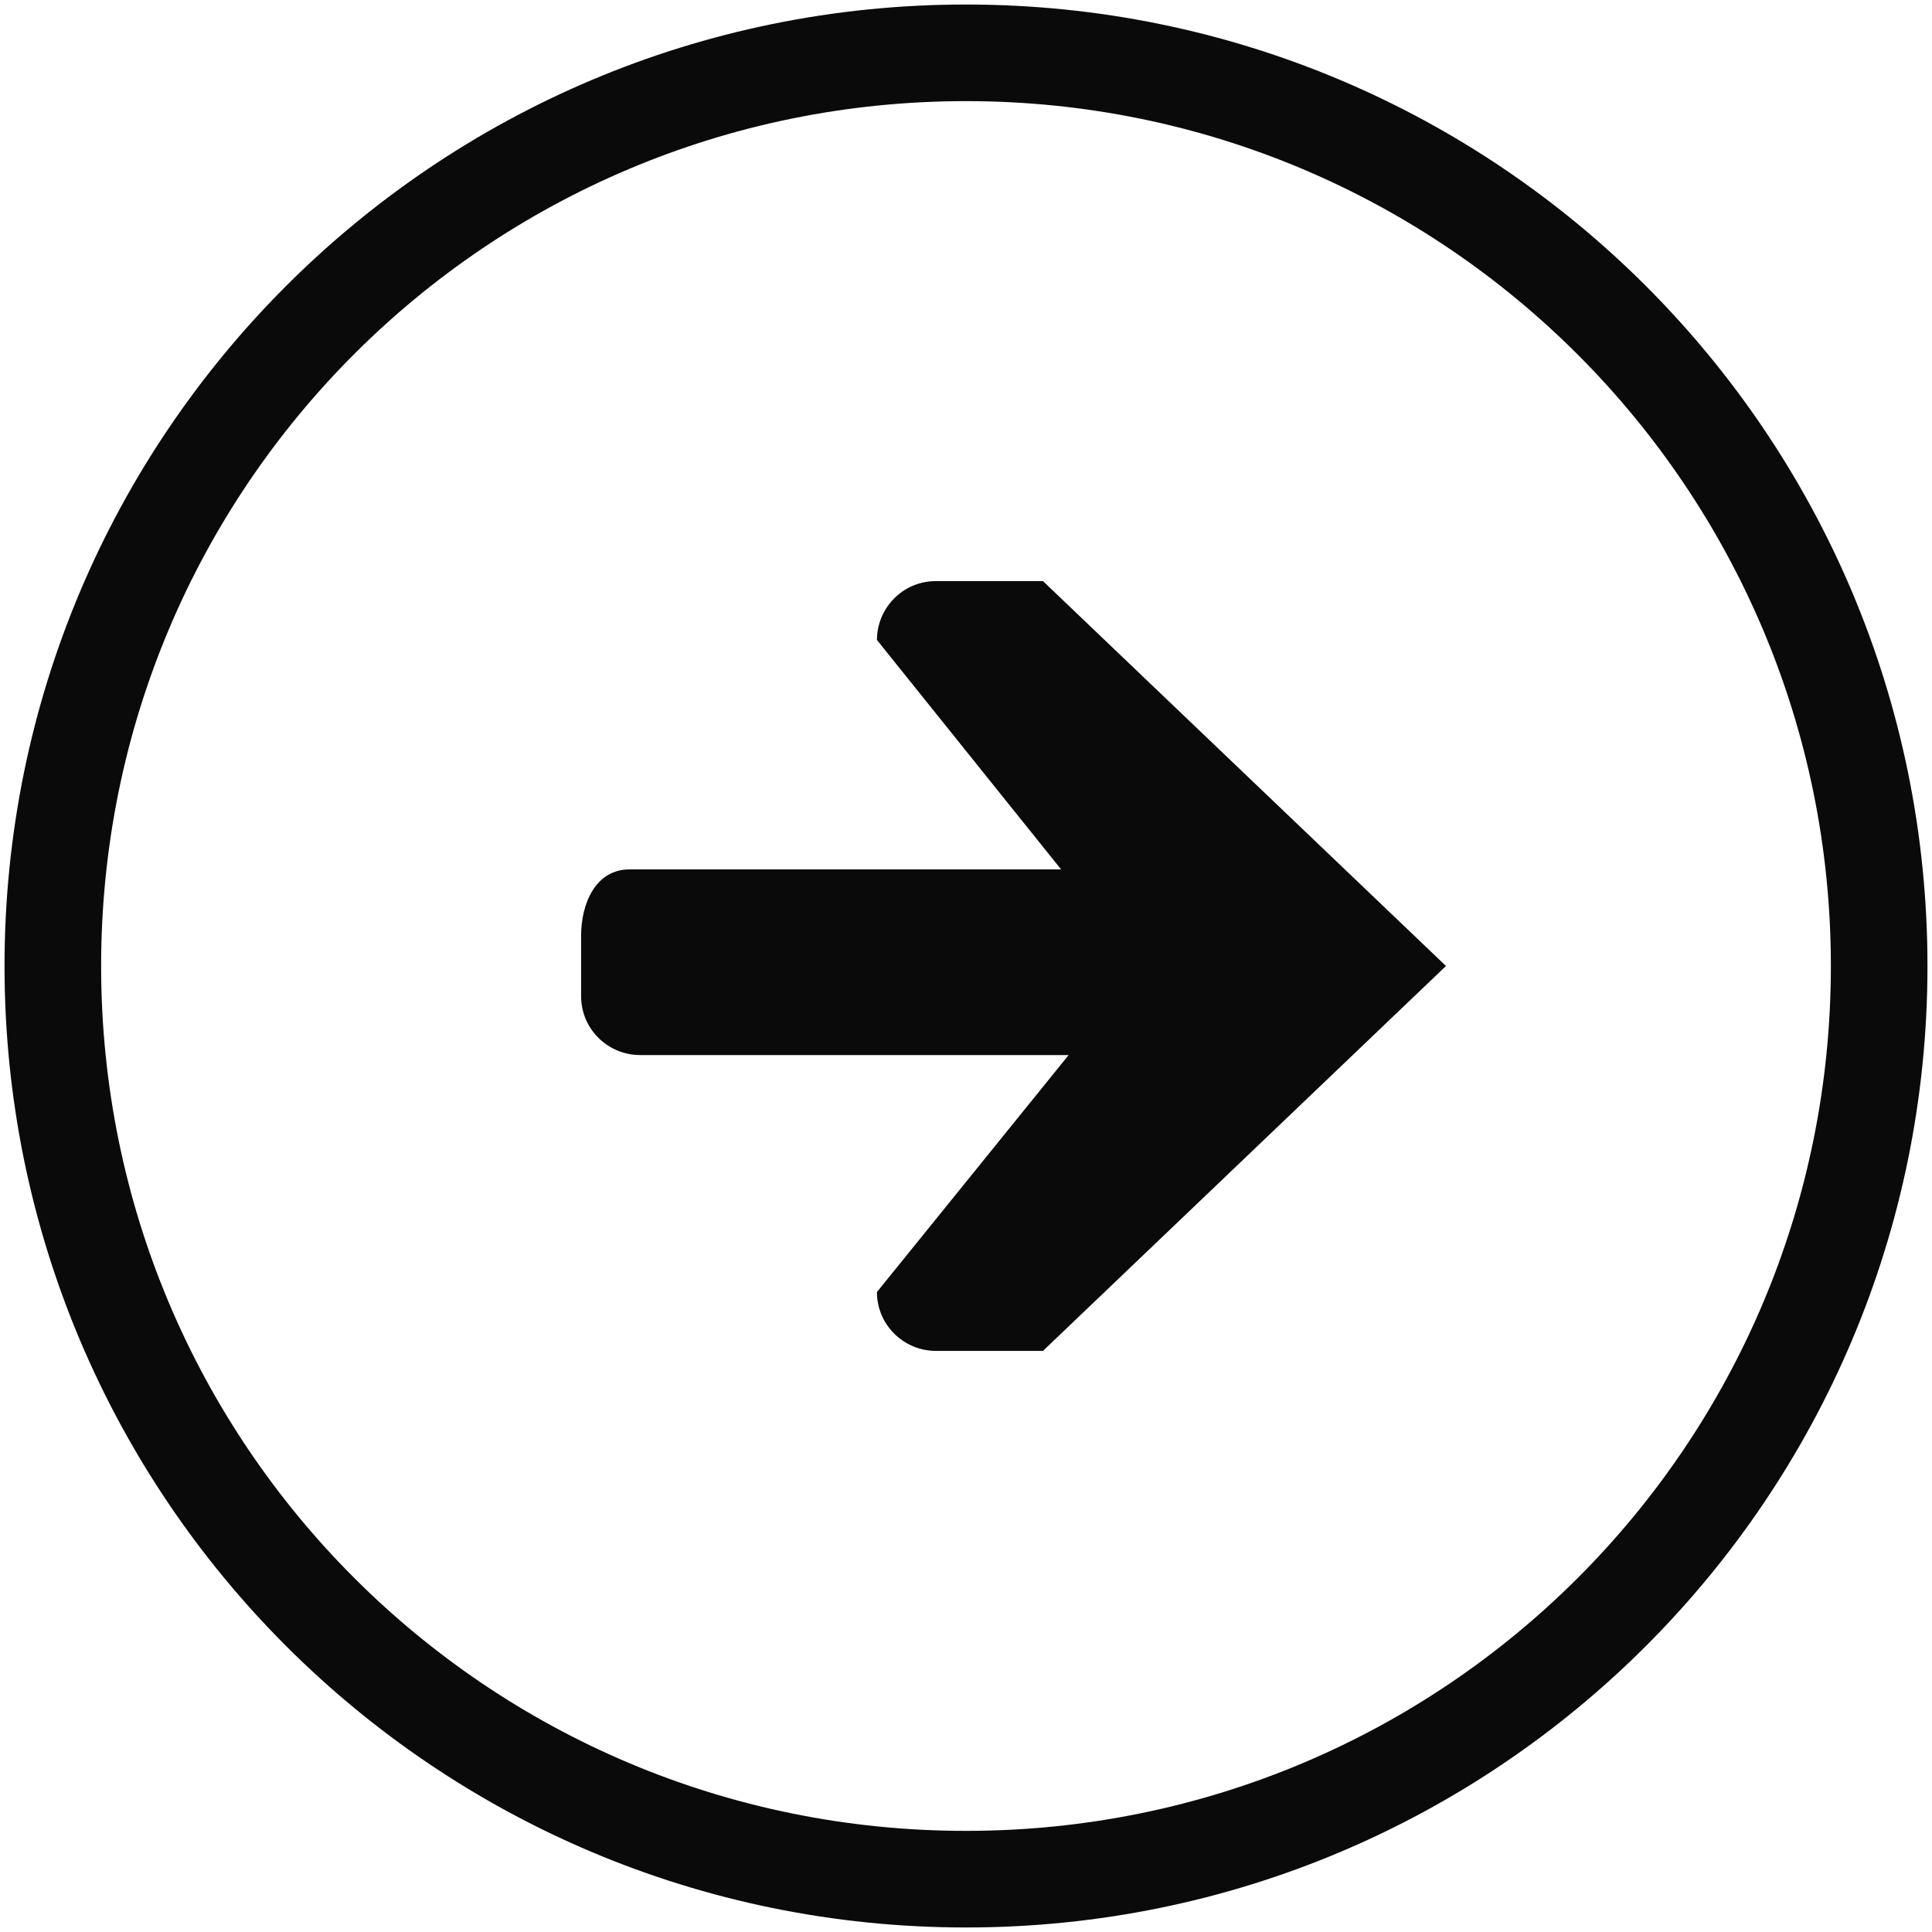
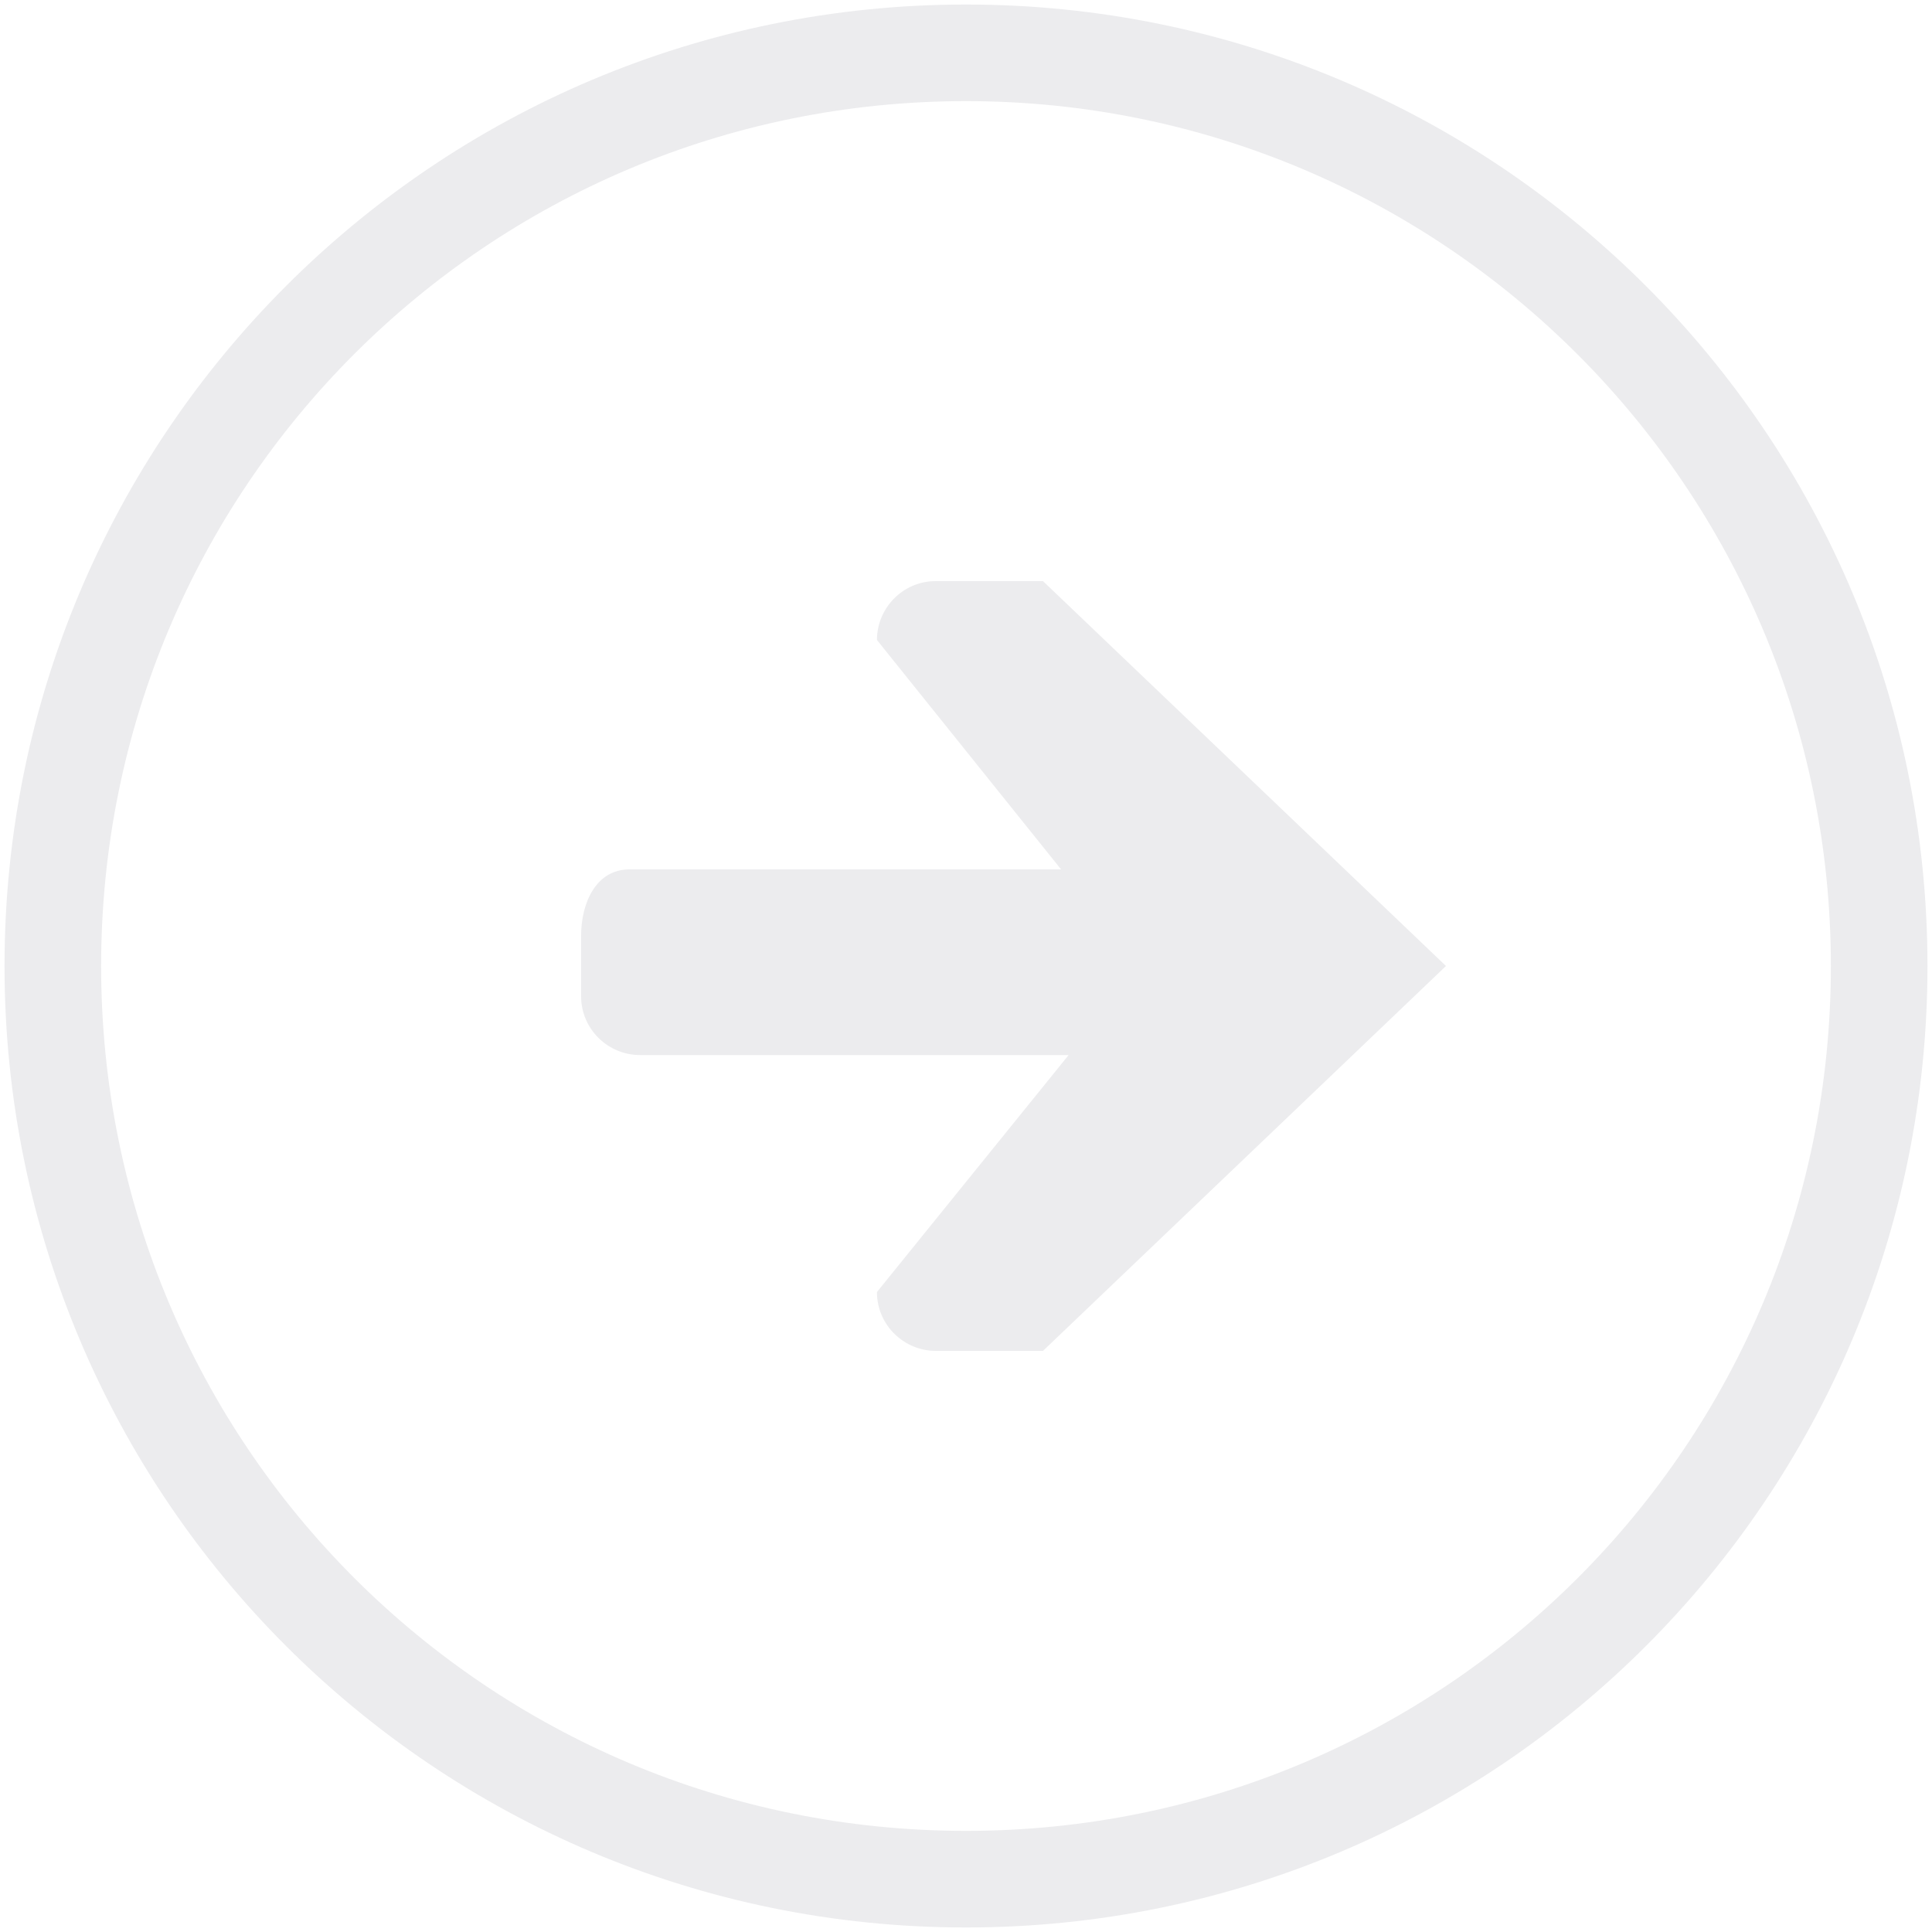
<svg xmlns="http://www.w3.org/2000/svg" version="1.1" id="icons_1_" x="0px" y="0px" viewBox="0 0 128 128" style="enable-background:new 0 0 128 128;" xml:space="preserve">
  <style type="text/css">
	.st0{display:none;}
	.st1{display:inline;}
- 	.st2{fill:#0A0A0A;}
+ 	.st2{fill:#ECECEE;}
</style>
  <g id="row2_1_">
    <g id="_x36__3_" class="st0">
      <g id="transparent" class="st1">
        <g>
          <path class="st2" d="M64,0.3C28.7,0.3,0,28.8,0,64c0,35.2,28.7,63.7,64,63.7c35.3,0,64-28.5,64-63.7C128,28.8,99.3,0.3,64,0.3z       M64,121.3C32.2,121.3,6.4,95.7,6.4,64C6.4,32.3,32.2,6.7,64,6.7c12.1,0,23.4,3.7,32.7,10.1c13.7,9.4,23.1,24.5,24.7,41.8      c0,0.5,0.1,9.8,0,10.7C118.7,98.5,94,121.3,64,121.3z M60.8,32.2c-14.5,0-19.1,13.3-19.2,25.5h9.6c-0.2-8.8,0.7-15.9,9.6-15.9      c6.4,0,9.6,2.7,9.6,9.6c0,4.4-3.4,6.6-6.4,9.6c-6.2,6-5.7,10.4-6,18.7h8.4c0.3-7.5,0.2-7.3,6.4-13.9c4.2-4.1,7.1-8.2,7.1-14.5      C80,41.2,74.6,32.2,60.8,32.2z M64.1,86.3c-3.6,0-6.4,2.9-6.4,6.4c0,3.5,2.9,6.4,6.4,6.4c3.6,0,6.4-2.9,6.4-6.4      C70.5,89.1,67.6,86.3,64.1,86.3z" />
        </g>
      </g>
    </g>
    <g id="_x35__3_" class="st0">
      <g id="down_1_" class="st1">
        <g>
          <path class="st2" d="M64,0.3C28.7,0.3,0,28.8,0,64s28.7,63.7,64,63.7c35.3,0,64-28.5,64-63.7S99.3,0.3,64,0.3z M64,121.3      C32.2,121.3,6.4,95.7,6.4,64C6.4,32.3,32.2,6.7,64,6.7c31.8,0,57.6,25.7,57.6,57.3C121.6,95.7,95.8,121.3,64,121.3z M85.7,58.1      L70.4,70.3V41.7c0-2.2-2.3-3.2-4.4-3.2H62c-2.2,0-3.9,1.8-3.9,3.9v28.4L42.3,58.1c-2.2,0-3.9,1.8-3.9,3.9v7.1L64,95.8l25.6-26.7      V62C89.6,59.8,87.8,58.1,85.7,58.1z" />
        </g>
      </g>
    </g>
    <g id="_x34__3_" class="st0">
      <g id="up" class="st1">
        <g>
          <path class="st2" d="M64,0.3C28.7,0.3,0,28.8,0,64s28.7,63.7,64,63.7c35.3,0,64-28.5,64-63.7S99.3,0.3,64,0.3z M64,121.3      C32.2,121.3,6.4,95.7,6.4,64C6.4,32.3,32.2,6.7,64,6.7c31.8,0,57.6,25.7,57.6,57.3C121.6,95.7,95.8,121.3,64,121.3z M38.4,58.9      V66c0,2.2,1.8,3.9,3.9,3.9l15.3-12.2v28.7c0,2.2,2.3,3.2,4.4,3.2H66c2.2,0,3.9-1.8,3.9-3.9V57.2l15.8,12.7      c2.2,0,3.9-1.8,3.9-3.9v-7.1L64,32.2L38.4,58.9z" />
        </g>
      </g>
    </g>
    <g id="_x33__3_">
      <g id="right_1_">
        <g>
          <path class="st2" d="M64,0.3C28.8,0.3,0.3,28.8,0.3,64c0,35.2,28.5,63.7,63.7,63.7c35.2,0,63.7-28.5,63.7-63.7      C127.7,28.8,99.2,0.3,64,0.3z M64,121.3C32.3,121.3,6.7,95.7,6.7,64C6.7,32.3,32.3,6.7,64,6.7c31.7,0,57.3,25.7,57.3,57.3      C121.3,95.7,95.7,121.3,64,121.3z M62,38.5c-2.2,0-3.9,1.8-3.9,3.9l12.2,15.2H41.7c-2.2,0-3.2,2.2-3.2,4.4V66      c0,2.2,1.8,3.9,3.9,3.9h28.4L58.1,85.6c0,2.2,1.8,3.9,3.9,3.9h7.1L95.8,64L69.1,38.5H62z" />
        </g>
      </g>
    </g>
    <g id="_x32__4_" class="st0">
      <g id="left_1_" class="st1">
        <g>
          <path class="st2" d="M64,0.3C28.7,0.3,0,28.8,0,64c0,35.2,28.7,63.7,64,63.7c35.3,0,64-28.5,64-63.7C128,28.8,99.3,0.3,64,0.3z       M64,121.3C32.2,121.3,6.4,95.7,6.4,64C6.4,32.3,32.2,6.7,64,6.7c31.8,0,57.6,25.7,57.6,57.3C121.6,95.7,95.8,121.3,64,121.3z       M86.4,57.6H57.6l12.3-15.2c0-2.2-1.8-3.9-3.9-3.9h-7.1L32,64l26.8,25.5H66c2.2,0,3.9-1.8,3.9-3.9L57.1,69.9h28.6      c2.2,0,3.9-1.8,3.9-3.9V62C89.6,59.9,88.6,57.6,86.4,57.6z" />
        </g>
      </g>
    </g>
    <g id="_x31__4_" class="st0">
      <g id="left_3_" class="st1">
        <g>
          <path class="st2" d="M64,0.3C28.7,0.3,0,28.8,0,64c0,35.2,28.7,63.7,64,63.7c35.3,0,64-28.5,64-63.7C128,28.8,99.3,0.3,64,0.3z       M64,121.3C32.2,121.3,6.4,95.7,6.4,64C6.4,32.3,32.2,6.7,64,6.7c31.8,0,57.6,25.7,57.6,57.3C121.6,95.7,95.8,121.3,64,121.3z       M65.3,38.5L41.6,64l23.6,25.5h13.5L54.4,64l24.4-25.5H65.3z" />
        </g>
      </g>
    </g>
  </g>
  <g id="row1_1_" class="st0">
    <g id="_x36__2_" class="st1">
      <g id="plus_transparent">
        <g>
          <path class="st2" d="M64,0.3C28.7,0.3,0,28.8,0,64c0,35.2,28.7,63.7,64,63.7c35.3,0,64-28.5,64-63.7C128,28.8,99.3,0.3,64,0.3z       M64,121.3C32.2,121.3,6.4,95.7,6.4,64C6.4,32.3,32.2,6.7,64,6.7c31.8,0,57.6,25.7,57.6,57.3C121.6,95.7,95.8,121.3,64,121.3z       M84.8,60.8H70.4V46.5c0-2.6-2.2-4.8-4.8-4.8c-2.7,0-4.8,2.1-4.8,4.8v14.3H46.4c-2.7,0-4.8,2.1-4.8,4.8c0,2.6,2.1,4.8,4.8,4.8      h14.4v14.3c0,2.6,2.1,4.8,4.8,4.8c2.6,0,4.8-2.1,4.8-4.8V70.4h14.4c2.6,0,4.8-2.1,4.8-4.8C89.6,63,87.5,60.8,84.8,60.8z" />
        </g>
      </g>
    </g>
    <g id="_x35__2_" class="st1">
      <g id="error_transparent_copy">
        <g>
          <path class="st2" d="M64,0.3C28.7,0.3,0,28.8,0,64c0,35.2,28.7,63.7,64,63.7c35.3,0,64-28.5,64-63.7C128,28.8,99.3,0.3,64,0.3z       M64,121.3C32.2,121.3,6.4,95.7,6.4,64C6.4,32.3,32.2,6.7,64,6.7c31.8,0,57.6,25.7,57.6,57.3C121.6,95.7,95.8,121.3,64,121.3z       M87.2,44.5c-0.9-0.9-2.3-0.9-3.2,0L55.2,73.2L41.4,59.5c-0.9-0.9-2.3-0.9-3.2,0l-4.8,4.8c-0.9,0.9-0.9,2.3,0,3.2l15.3,15.3      c0,0,0,0,0,0l3.3,3.3l0.8,0.8l0,0l0.7,0.7c0.9,0.9,2.3,0.9,3.2,0L92,52.5c0.9-0.9,0.9-2.3,0-3.2L87.2,44.5z" />
        </g>
      </g>
    </g>
    <g id="_x34__2_" class="st1">
      <g id="error_transparent">
        <g>
          <path class="st2" d="M64,0.3C28.7,0.3,0,28.8,0,64c0,35.2,28.7,63.7,64,63.7c35.3,0,64-28.5,64-63.7C128,28.8,99.3,0.3,64,0.3z       M64,121.3C32.2,121.3,6.4,95.7,6.4,64C6.4,32.3,32.2,6.7,64,6.7c31.8,0,57.6,25.7,57.6,57.3C121.6,95.7,95.8,121.3,64,121.3z       M85.9,48.1L81,43.3c-0.9-0.9-2.3-0.9-3.2,0L64,57L50.2,43.3c-0.9-0.9-2.3-0.9-3.2,0l-4.9,4.8c-0.9,0.9-0.9,2.3,0,3.2L55.9,65      L42.1,78.8c-0.9,0.9-0.9,2.3,0,3.2l4.9,4.8c0.9,0.9,2.3,0.9,3.2,0L64,73.1l13.8,13.7c0.9,0.9,2.3,0.9,3.2,0l4.9-4.8      c0.9-0.9,0.9-2.3,0-3.2L72.1,65l13.8-13.7C86.8,50.4,86.8,49,85.9,48.1z" />
        </g>
      </g>
    </g>
    <g id="_x33__2_" class="st1">
      <g id="alert_transparent">
        <g>
          <path class="st2" d="M64,32.2c-4.4,0-8,3.3-8,7.3v24.8c0,4.1,3.6,7.3,8,7.3s8-3.3,8-7.3V39.5C72,35.4,68.4,32.2,64,32.2z       M64,0.3C28.7,0.3,0,28.8,0,64c0,35.2,28.7,63.7,64,63.7c35.3,0,64-28.5,64-63.7C128,28.8,99.3,0.3,64,0.3z M64,121.3      C32.2,121.3,6.4,95.7,6.4,64C6.4,32.3,32.2,6.7,64,6.7c31.8,0,57.6,25.7,57.6,57.3C121.6,95.7,95.8,121.3,64,121.3z M64,81.2      c-4.4,0-8,3.3-8,7.3s3.6,7.3,8,7.3s8-3.3,8-7.3S68.4,81.2,64,81.2z" />
        </g>
      </g>
    </g>
    <g id="_x32__3_" class="st1">
      <g id="minus_transparent">
        <g>
          <path class="st2" d="M64,0.3C28.7,0.3,0,28.8,0,64c0,35.2,28.7,63.7,64,63.7c35.3,0,64-28.5,64-63.7C128,28.8,99.3,0.3,64,0.3z       M64,121.3C32.2,121.3,6.4,95.7,6.4,64C6.4,32.3,32.2,6.7,64,6.7c31.8,0,57.6,25.7,57.6,57.3C121.6,95.7,95.8,121.3,64,121.3z       M81.6,60.8H43.2c-2.7,0-4.8,2.1-4.8,4.8c0,2.6,2.2,4.8,4.8,4.8h38.4c2.6,0,4.8-2.1,4.8-4.8C86.4,63,84.3,60.8,81.6,60.8z" />
        </g>
      </g>
    </g>
    <g id="_x31__3_" class="st1">
      <g id="_x32__2_">
        <g>
          <path class="st2" d="M64,0C28.7,0,0,28.7,0,64s28.7,64,64,64c35.3,0,64-28.7,64-64S99.3,0,64,0z M64,121.6      C32.2,121.6,6.4,95.8,6.4,64S32.2,6.4,64,6.4c31.8,0,57.6,25.8,57.6,57.6S95.8,121.6,64,121.6z M49.2,38.4L73.6,64L49.2,89.6      h13.5L86.4,64L62.7,38.4H49.2z" />
        </g>
      </g>
    </g>
  </g>
</svg>
